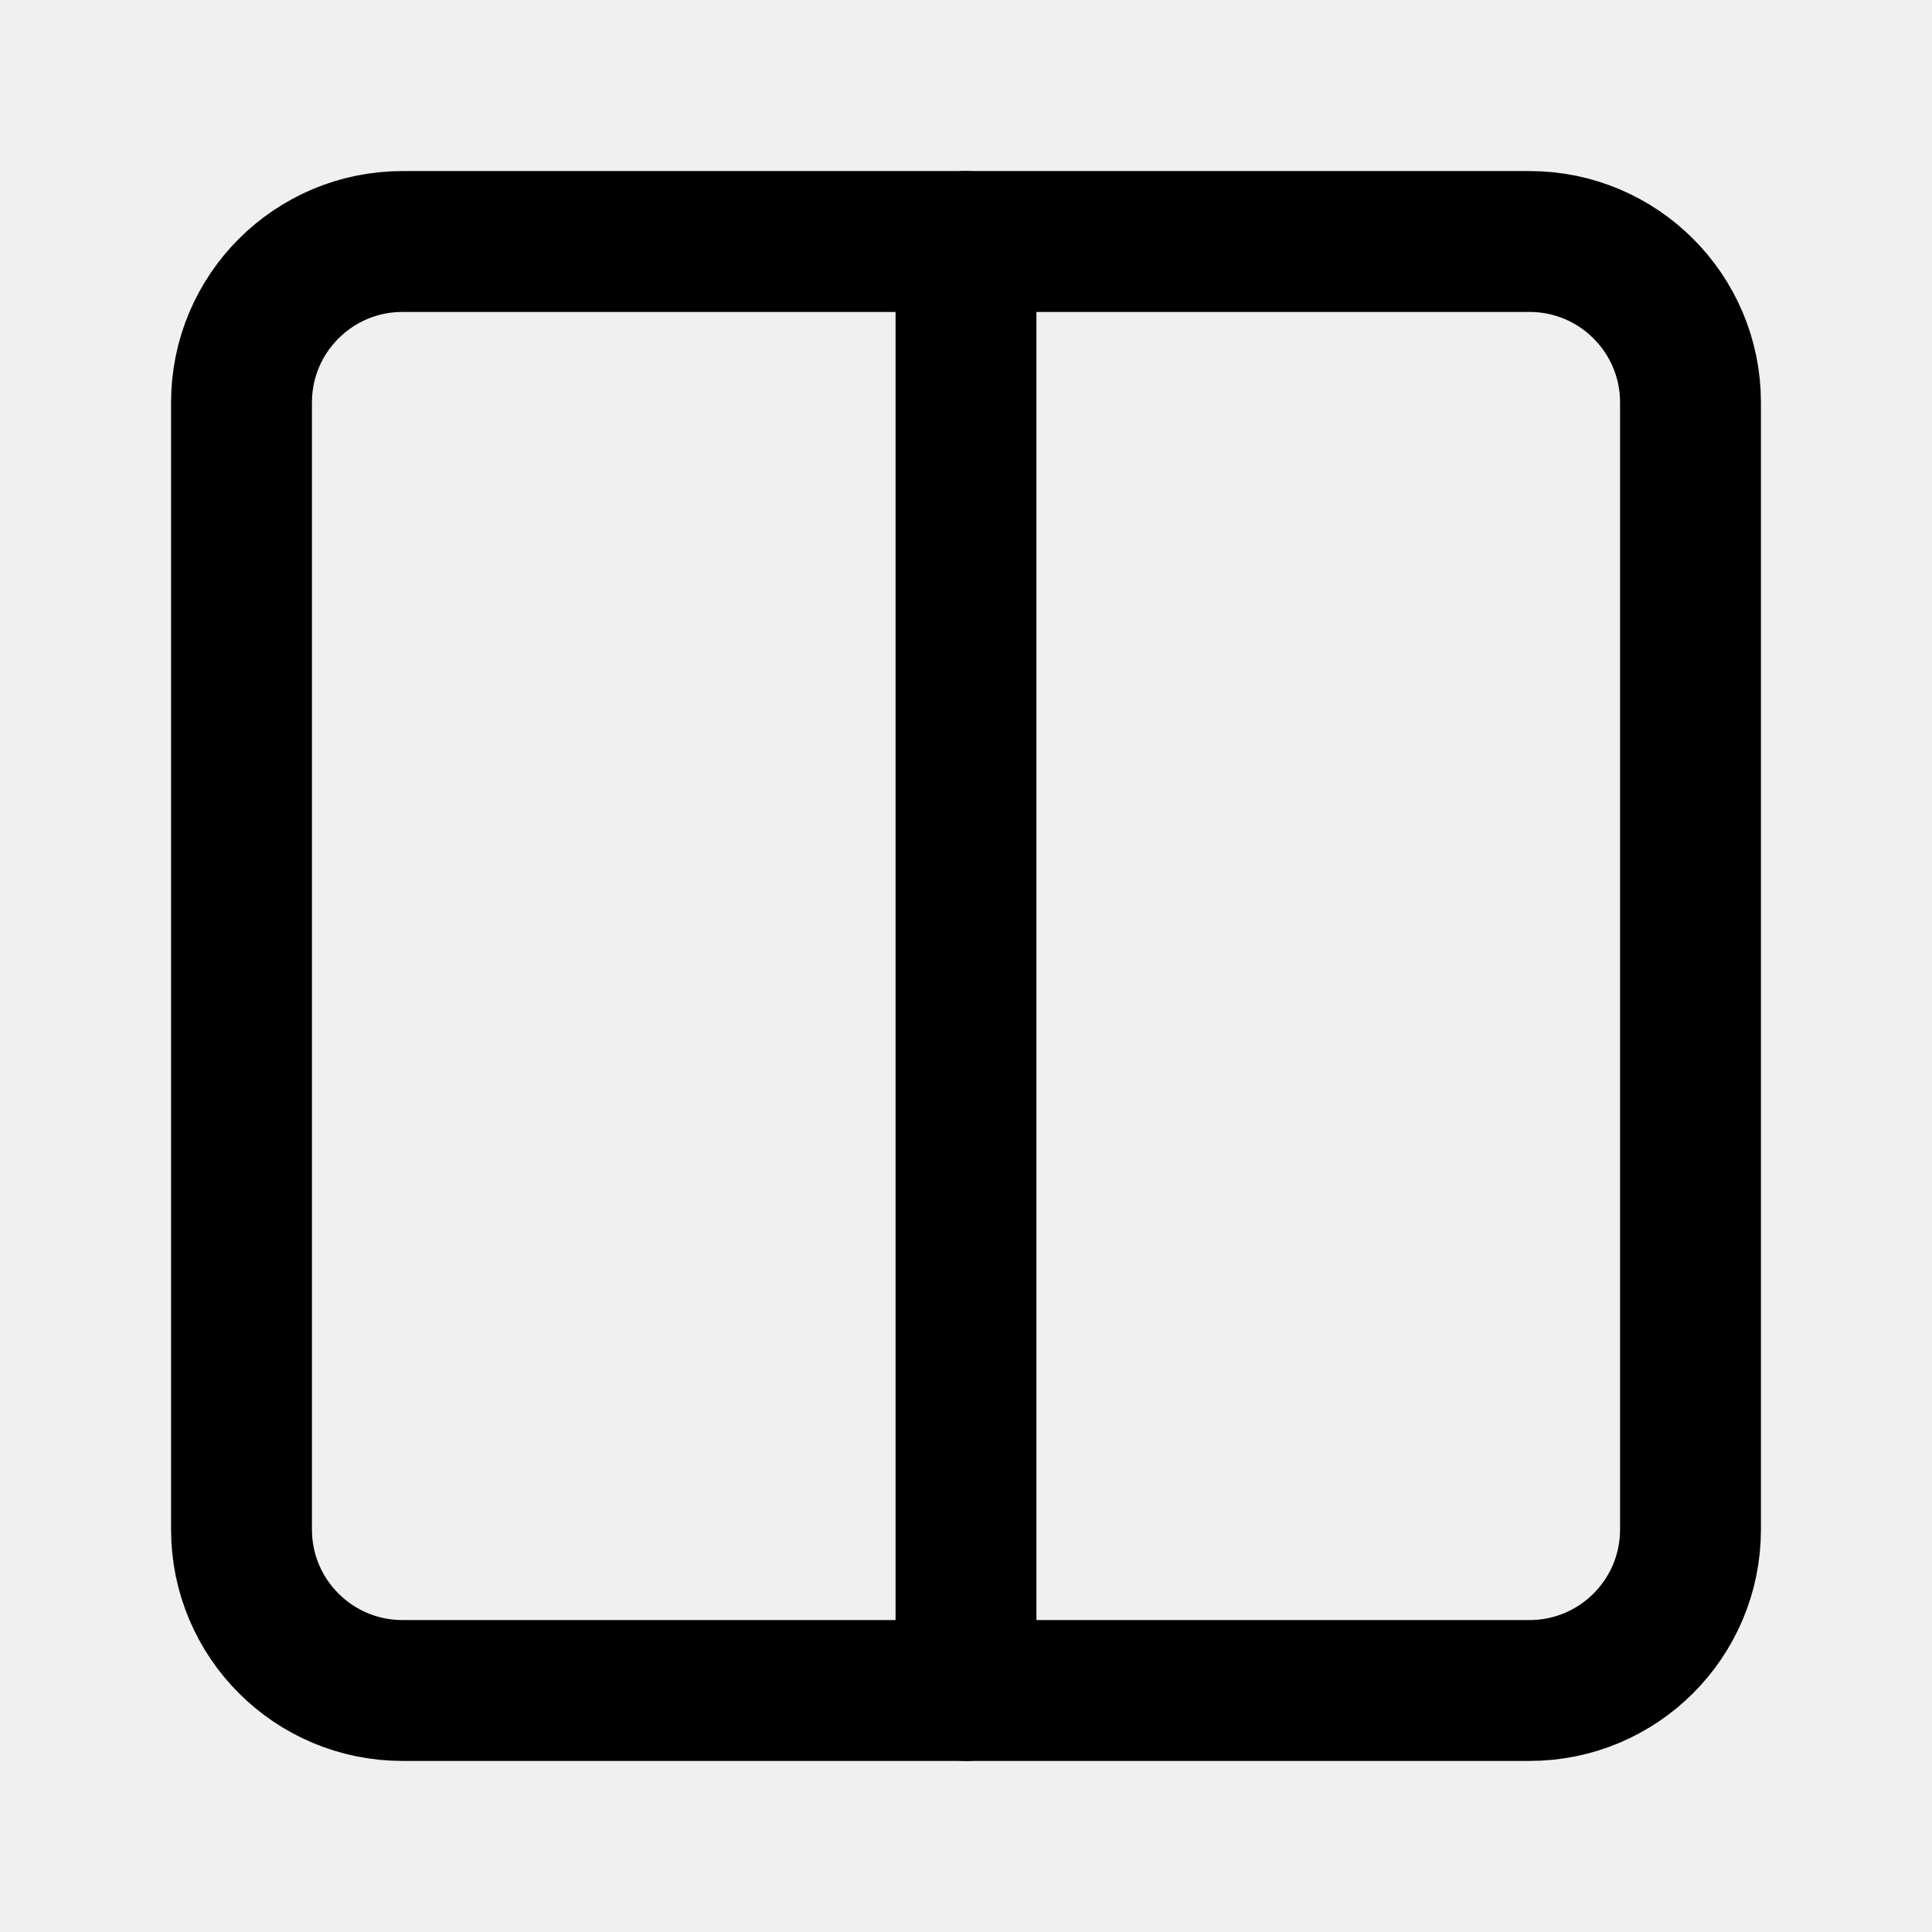
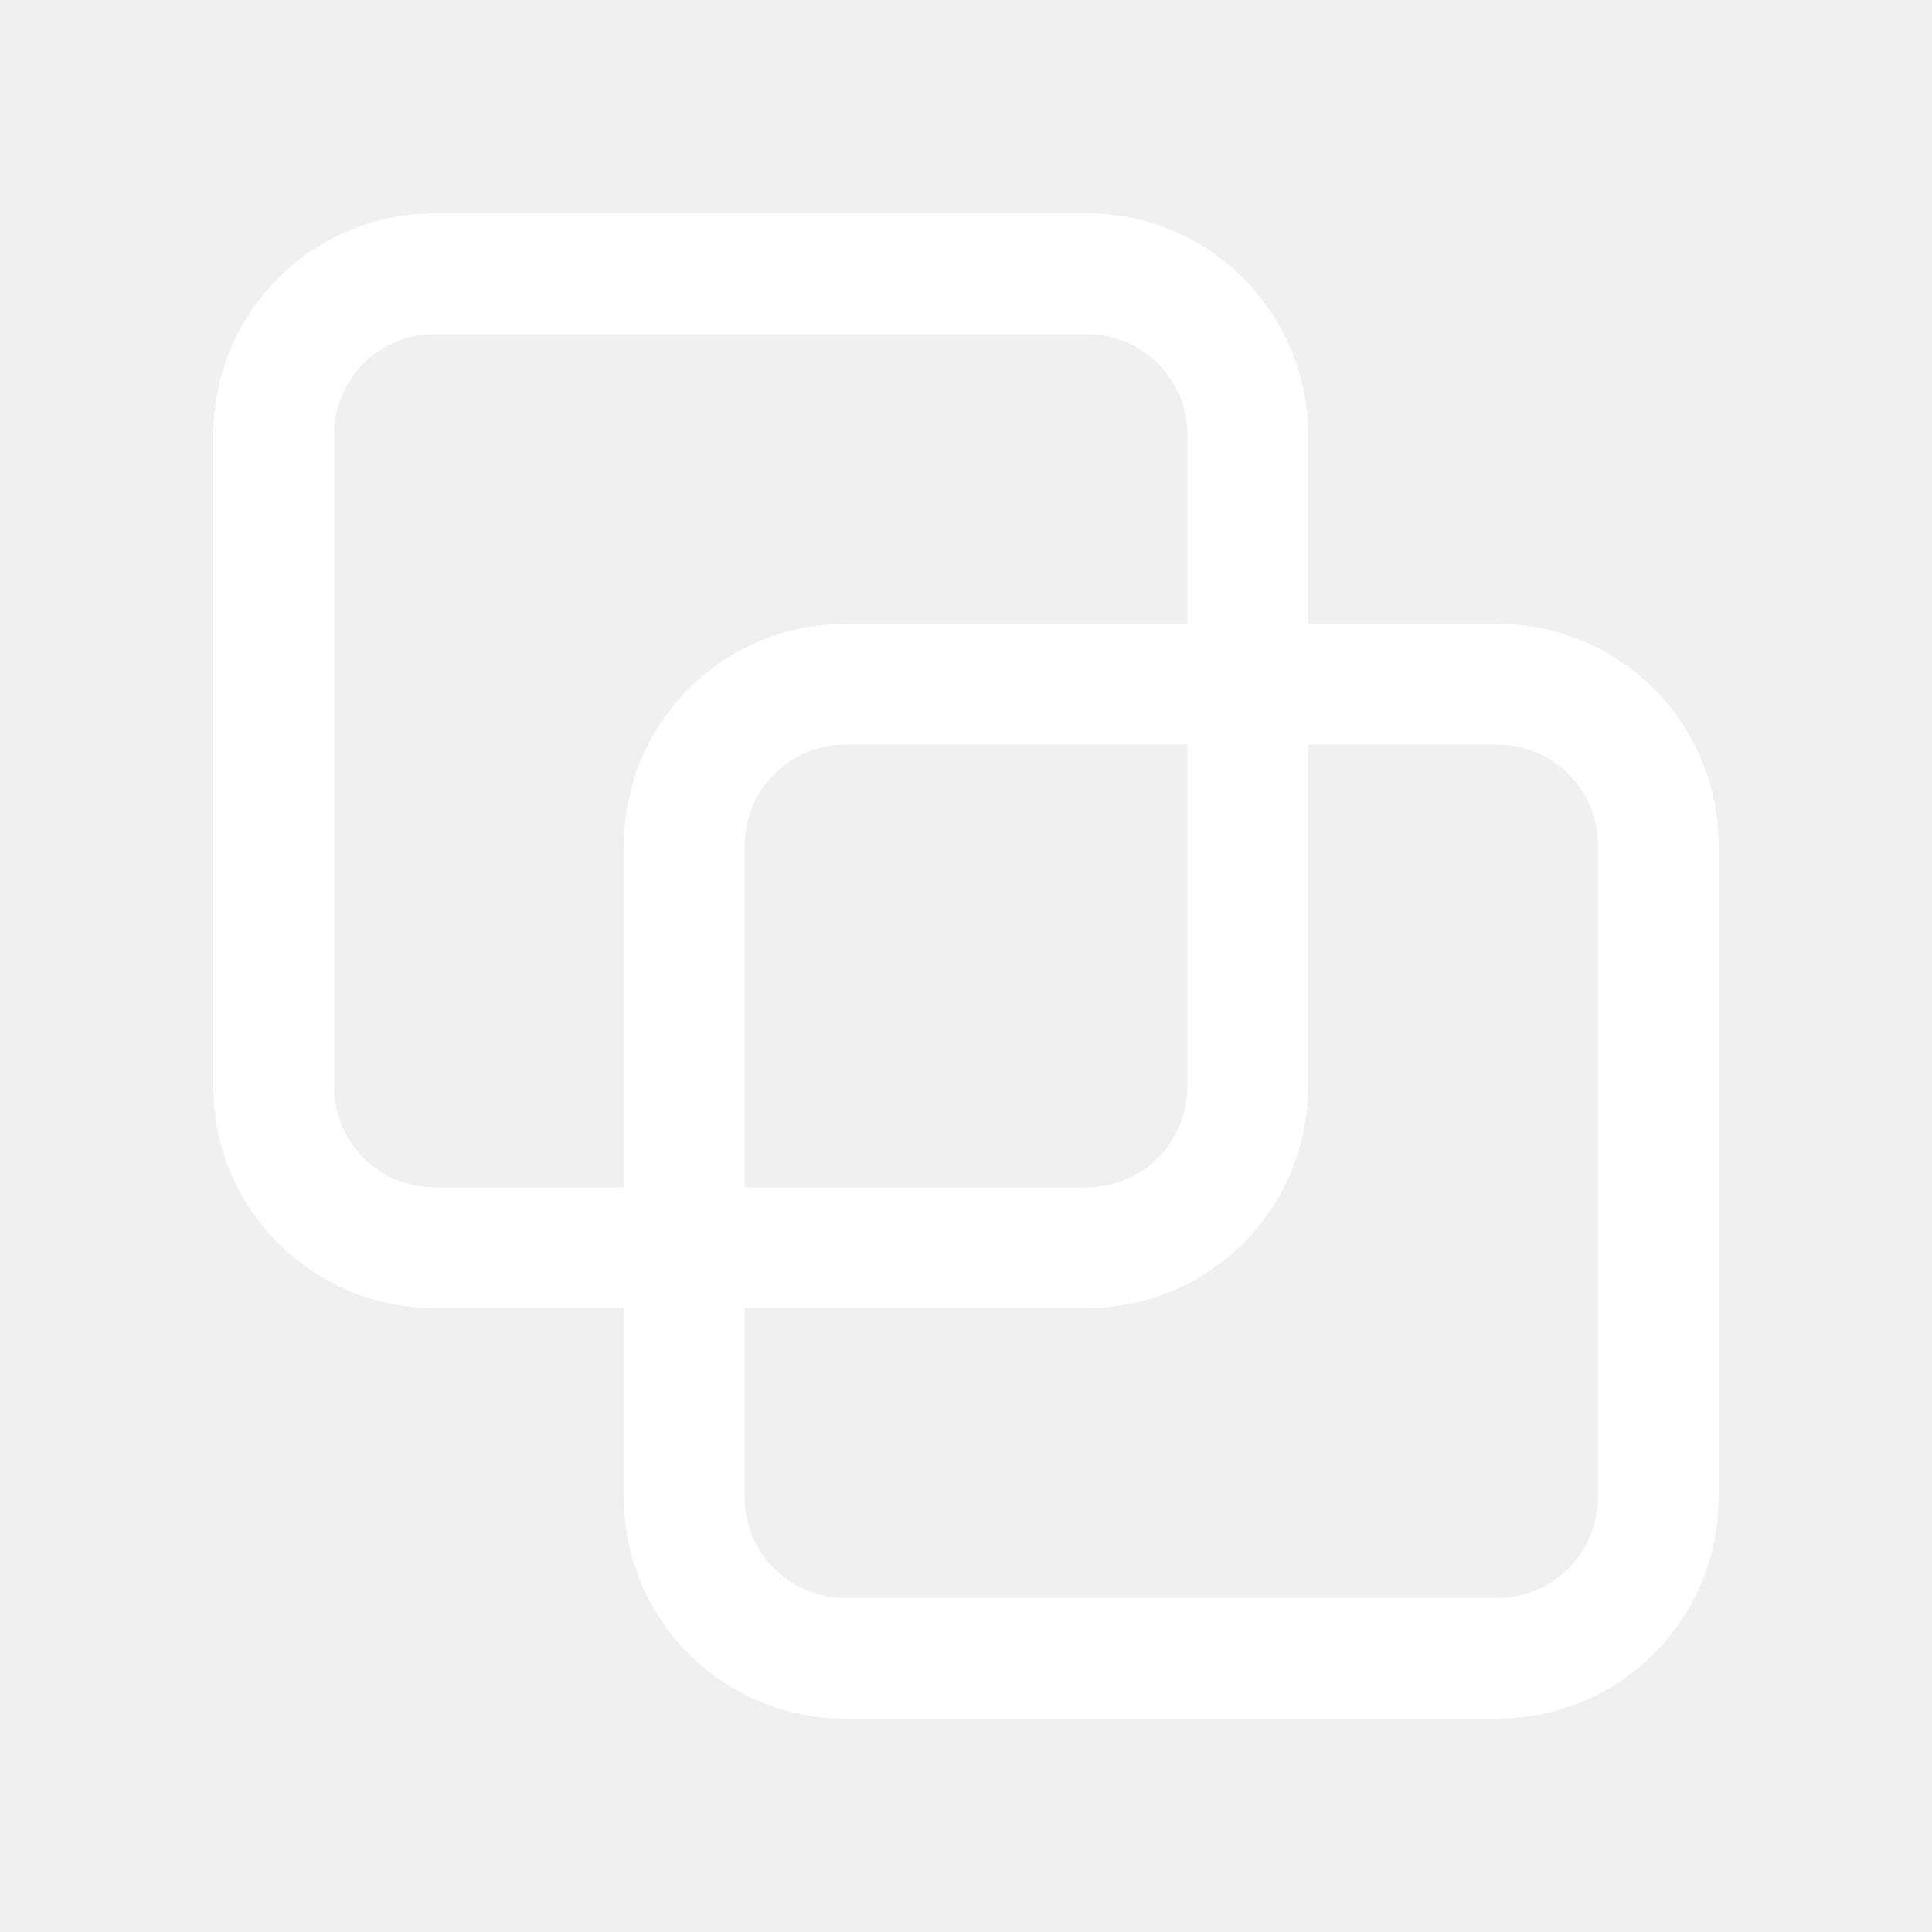
- <svg xmlns="http://www.w3.org/2000/svg" width="24" height="24" viewBox="0 0 24 24" fill="none" stroke="currentColor" stroke-width="1.75" stroke-linecap="round" stroke-linejoin="round">
-   <rect width="18" height="18" x="3" y="3" rx="2" />
-   <path d="M12 3v18" />
+ <svg xmlns="http://www.w3.org/2000/svg" width="24" height="24" viewBox="0 0 24 24" fill="none" stroke="#ffffff" stroke-width="1.5" stroke-linecap="round" stroke-linejoin="round">
+   <rect x="3.4" y="3.4" width="12.1" height="12.1" rx="2" />
+   <rect x="8.5" y="8.5" width="12.1" height="12.1" rx="2" />
</svg>
